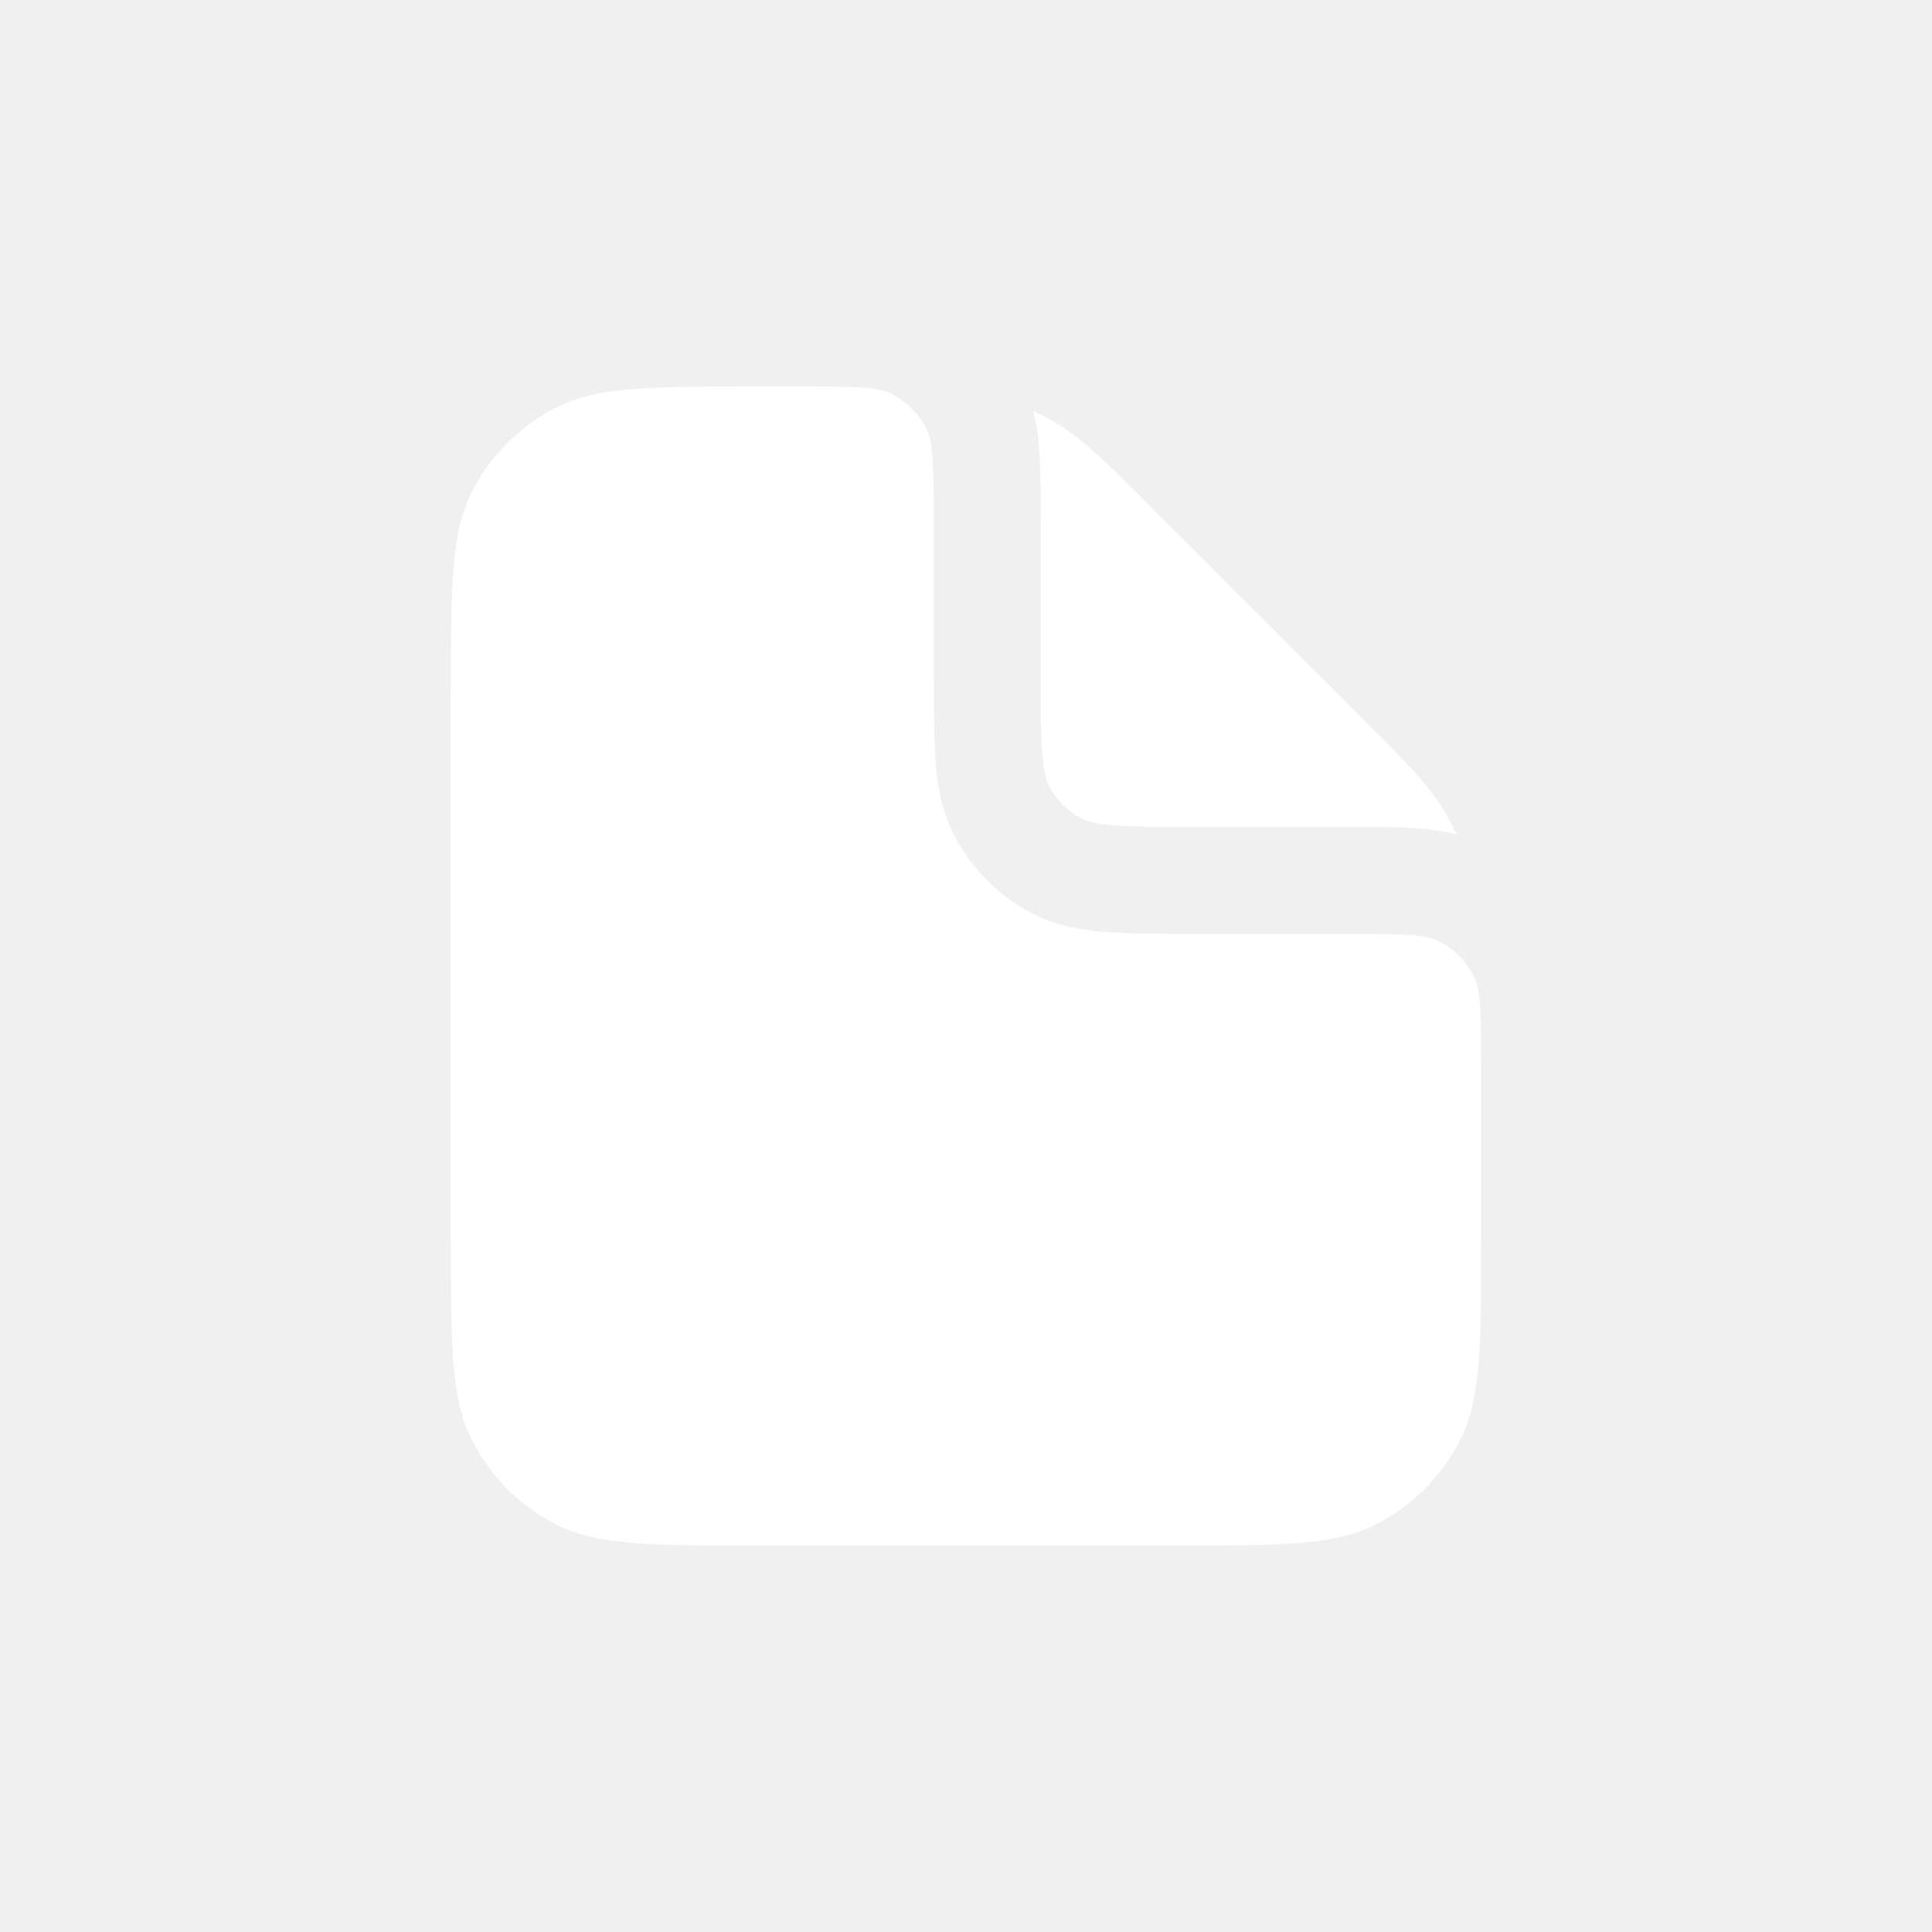
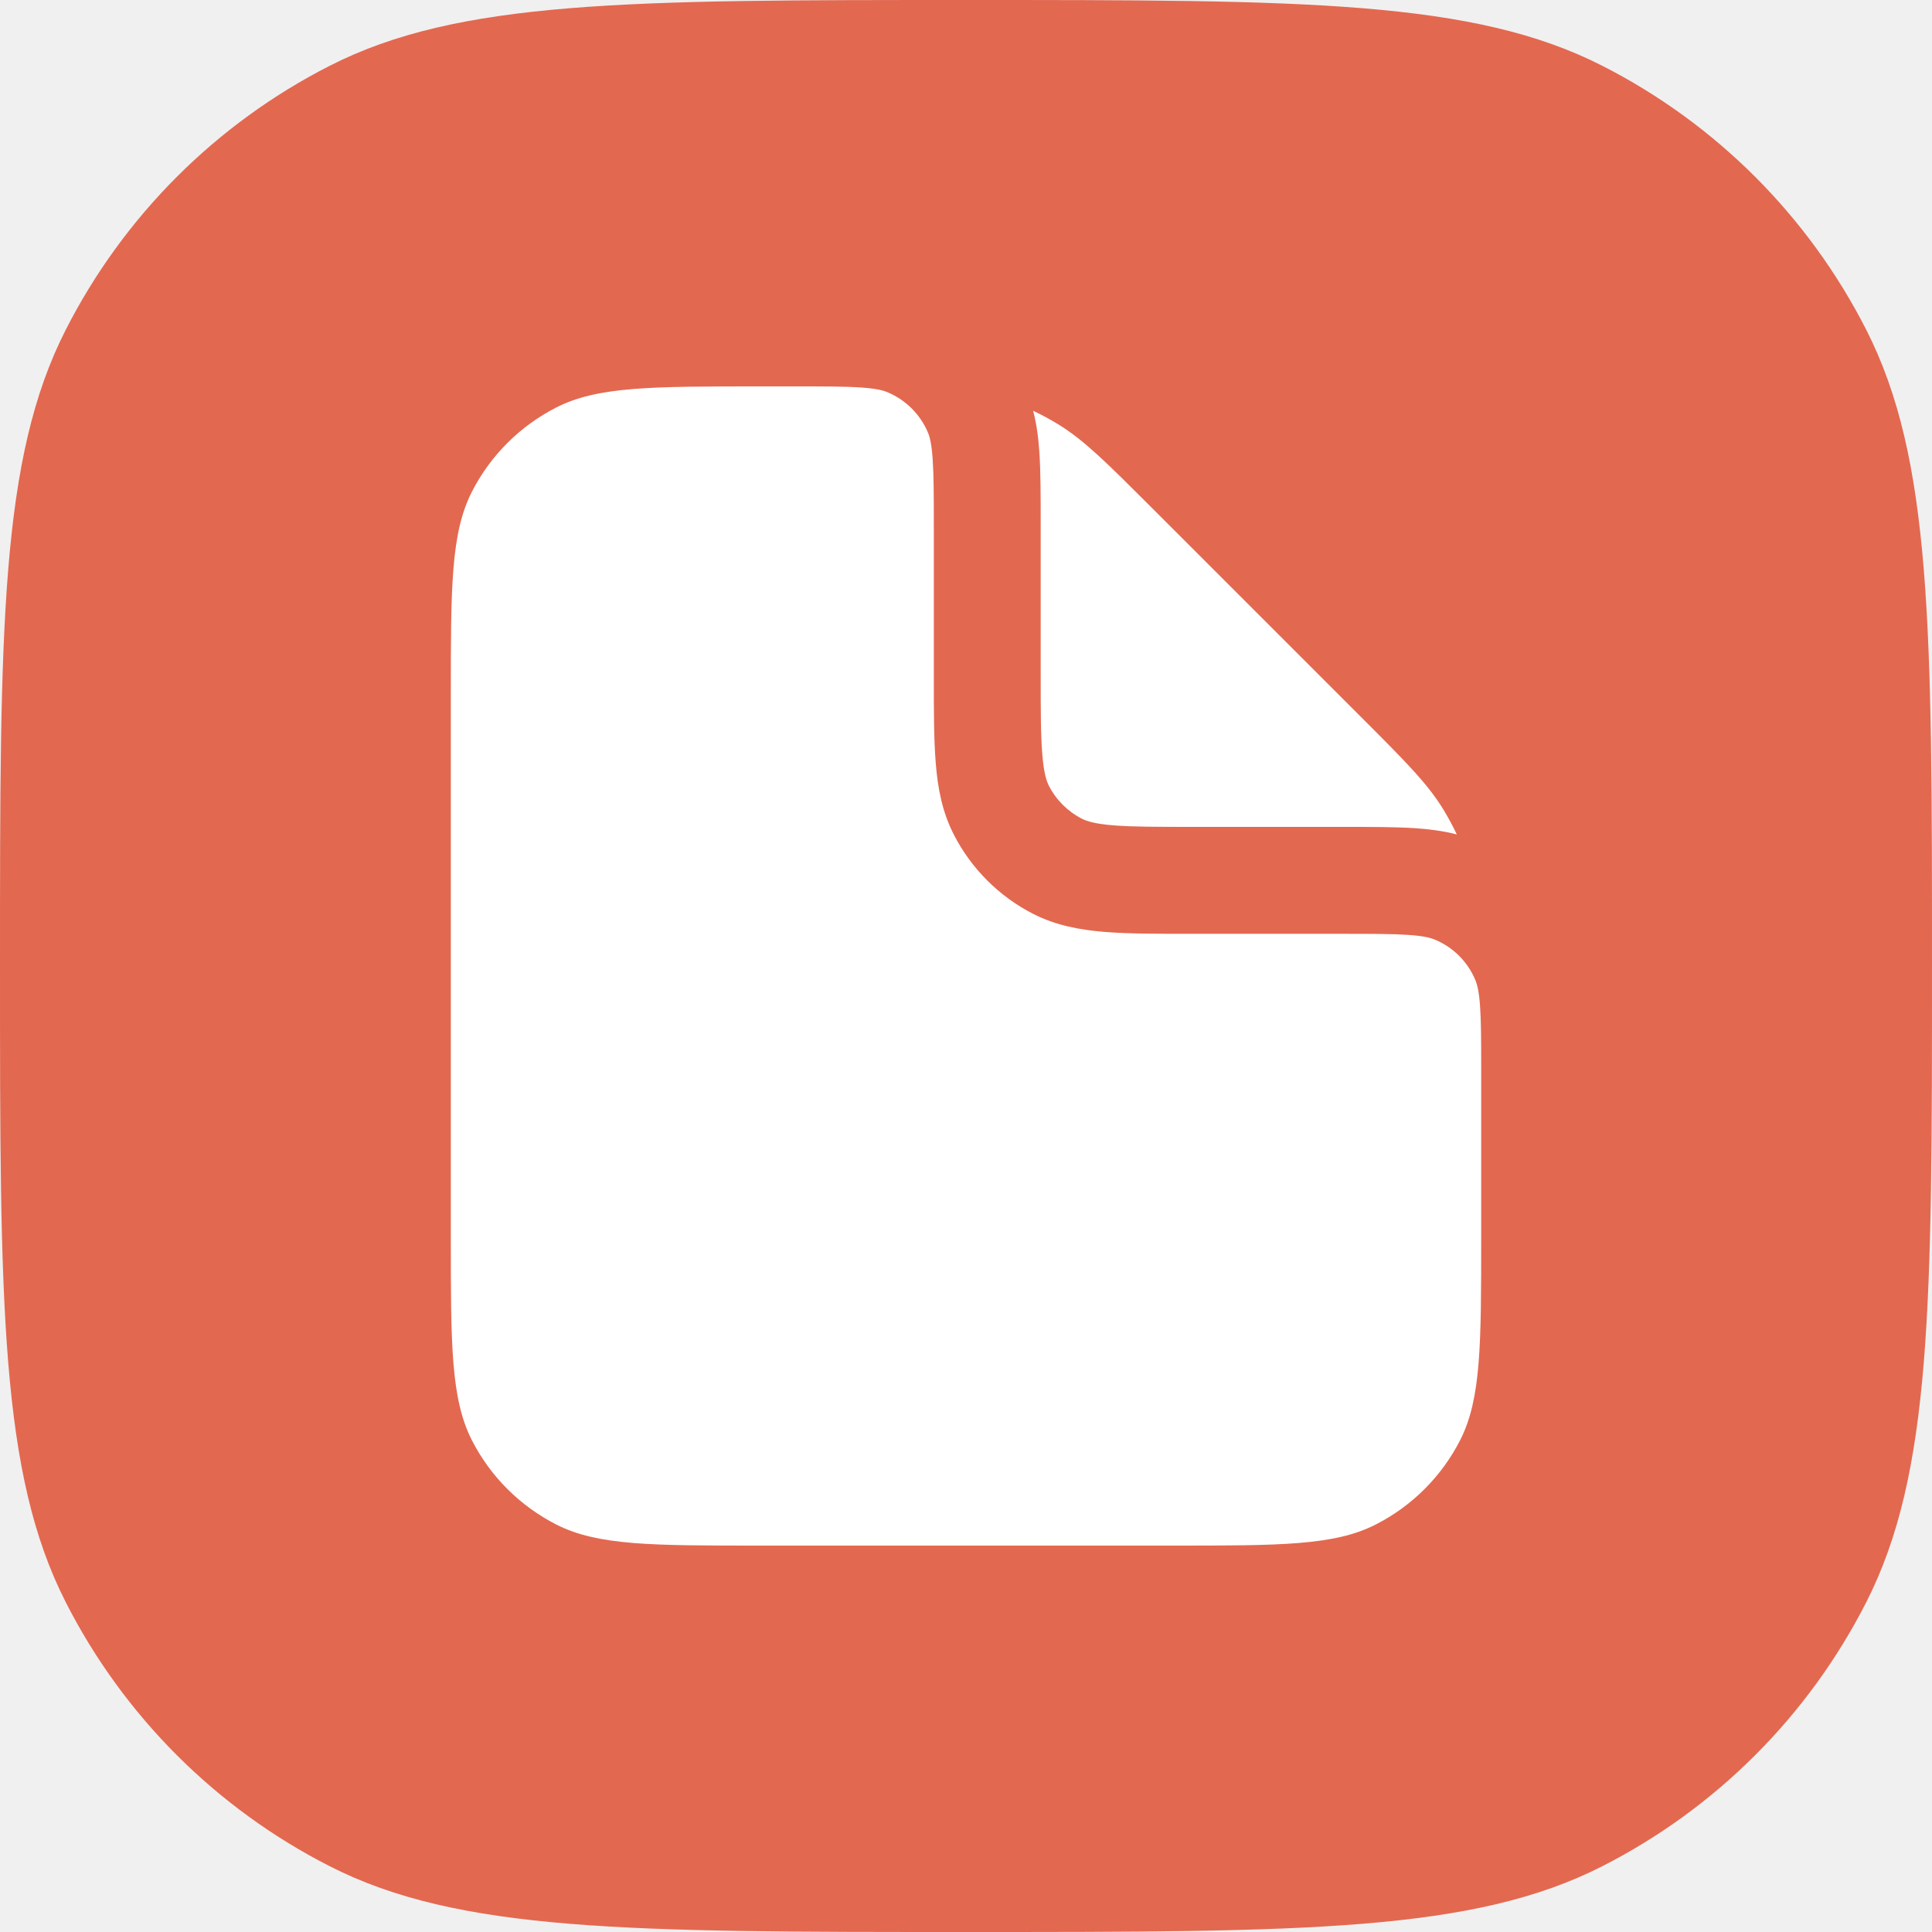
<svg xmlns="http://www.w3.org/2000/svg" width="32" height="32" viewBox="0 0 32 32" fill="none">
+   <path d="M0 16C0 10.399 0 7.599 1.09 5.46C2.049 3.578 3.578 2.049 5.46 1.09C7.599 0 10.399 0 16 0C21.601 0 24.401 0 26.54 1.09C28.422 2.049 29.951 3.578 30.91 5.46C32 7.599 32 10.399 32 16C32 21.601 32 24.401 30.91 26.54C29.951 28.422 28.422 29.951 26.54 30.91C24.401 32 21.601 32 16 32C10.399 32 7.599 32 5.46 30.91C3.578 29.951 2.049 28.422 1.09 26.54C0 24.401 0 21.601 0 16Z" fill="#E36850" />
  <path fill-rule="evenodd" clip-rule="evenodd" d="M13.152 6.4C13.661 6.4 13.999 6.4 14.259 6.418C14.511 6.435 14.626 6.466 14.696 6.495C15.002 6.622 15.245 6.865 15.372 7.17C15.401 7.241 15.431 7.355 15.448 7.608C15.466 7.868 15.467 8.206 15.467 8.715V11.168V11.203C15.467 11.771 15.467 12.249 15.499 12.641C15.532 13.052 15.605 13.445 15.796 13.819C16.085 14.386 16.547 14.848 17.115 15.138C17.489 15.328 17.882 15.401 18.292 15.435C18.684 15.467 19.163 15.467 19.73 15.467H19.765H22.219C22.728 15.467 23.065 15.467 23.326 15.485C23.578 15.502 23.693 15.533 23.763 15.562C24.069 15.688 24.312 15.931 24.438 16.237C24.467 16.307 24.498 16.422 24.515 16.674C24.532 16.92 24.533 17.234 24.533 17.697V20.48C24.533 22.272 24.533 23.168 24.185 23.853C23.878 24.455 23.388 24.944 22.786 25.251C22.102 25.6 21.206 25.6 19.413 25.6H12.587C10.794 25.6 9.898 25.6 9.214 25.251C8.612 24.944 8.122 24.455 7.815 23.853C7.467 23.168 7.467 22.272 7.467 20.48V11.52C7.467 9.728 7.467 8.832 7.815 8.147C8.122 7.545 8.612 7.056 9.214 6.749C9.898 6.4 10.794 6.4 12.587 6.4H13.152V6.4ZM24.129 13.821C24.062 13.679 23.987 13.54 23.905 13.405C23.641 12.974 23.272 12.605 22.534 11.867L22.534 11.867L22.534 11.867L19.066 8.399L19.066 8.399L19.066 8.399C18.328 7.662 17.959 7.293 17.529 7.029C17.394 6.946 17.255 6.871 17.112 6.804C17.171 7.027 17.199 7.254 17.215 7.487C17.237 7.815 17.237 8.213 17.237 8.685V8.685V8.715V11.168C17.237 11.78 17.238 12.186 17.264 12.497C17.288 12.798 17.331 12.932 17.373 13.015C17.493 13.249 17.684 13.44 17.919 13.56C18.001 13.602 18.135 13.645 18.436 13.67C18.748 13.695 19.153 13.696 19.765 13.696H22.219H22.248H22.248C22.72 13.696 23.118 13.696 23.446 13.718C23.679 13.734 23.906 13.763 24.129 13.821Z" fill="white" />
</svg>
